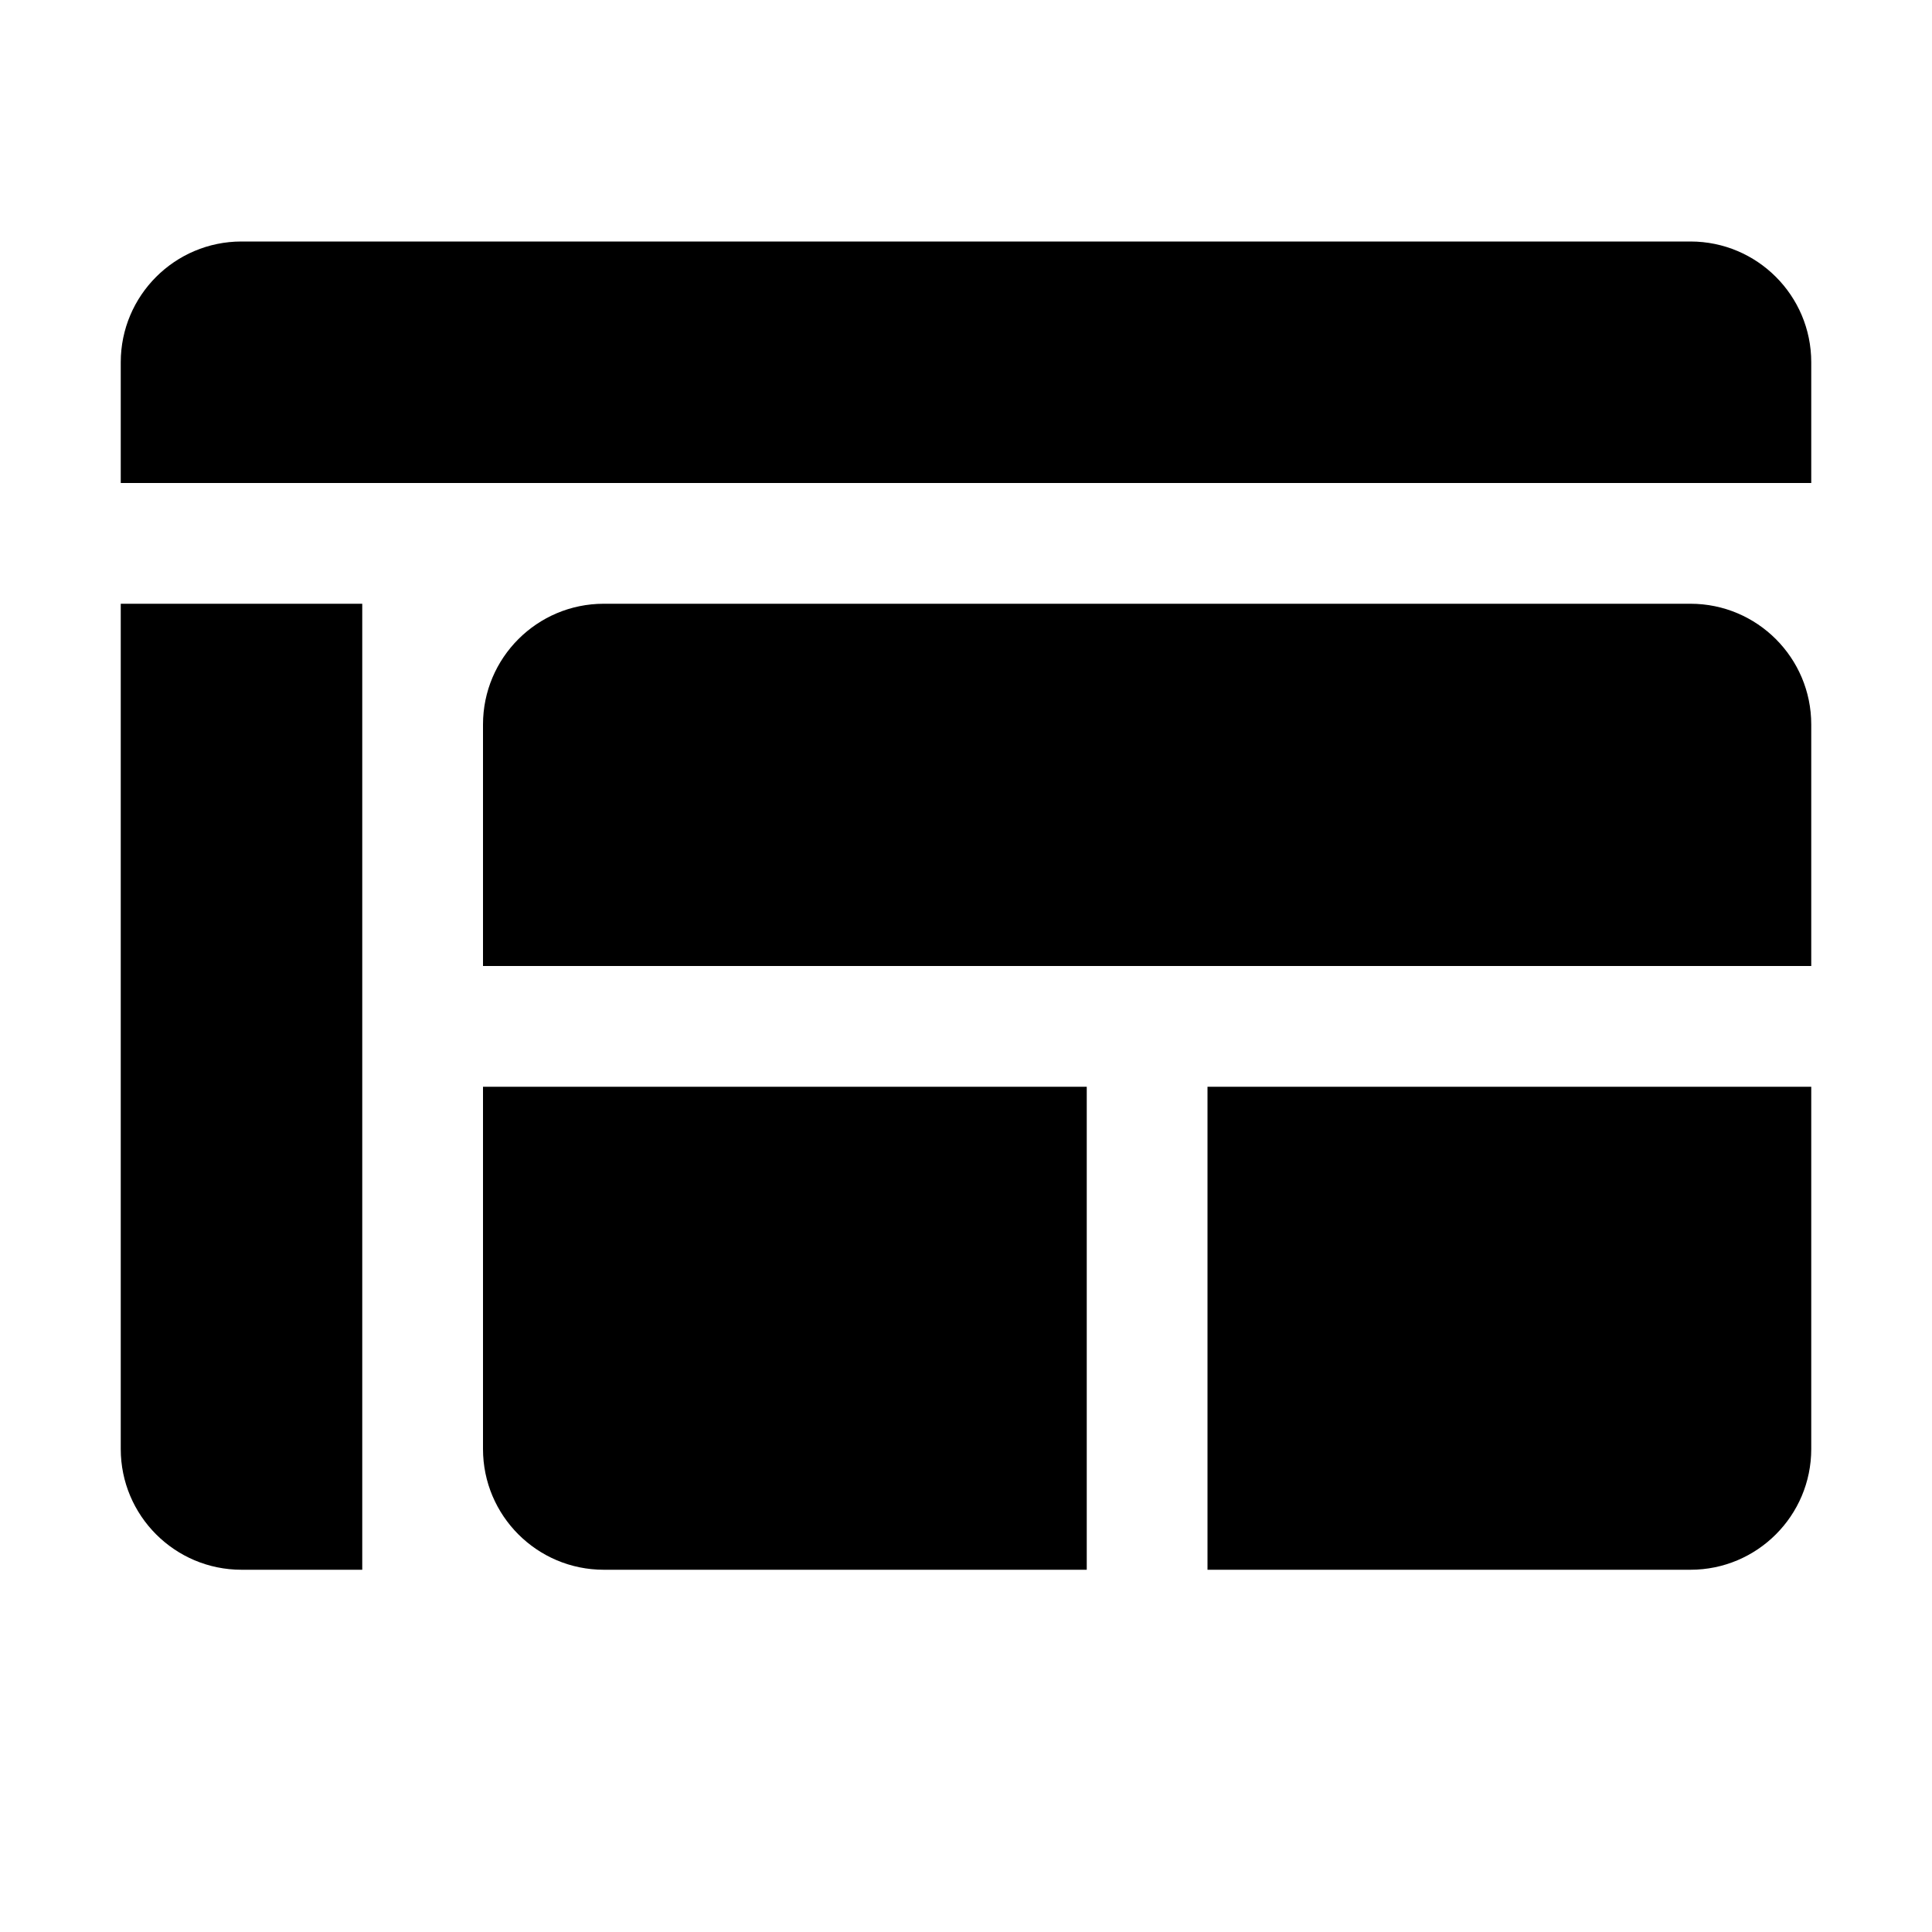
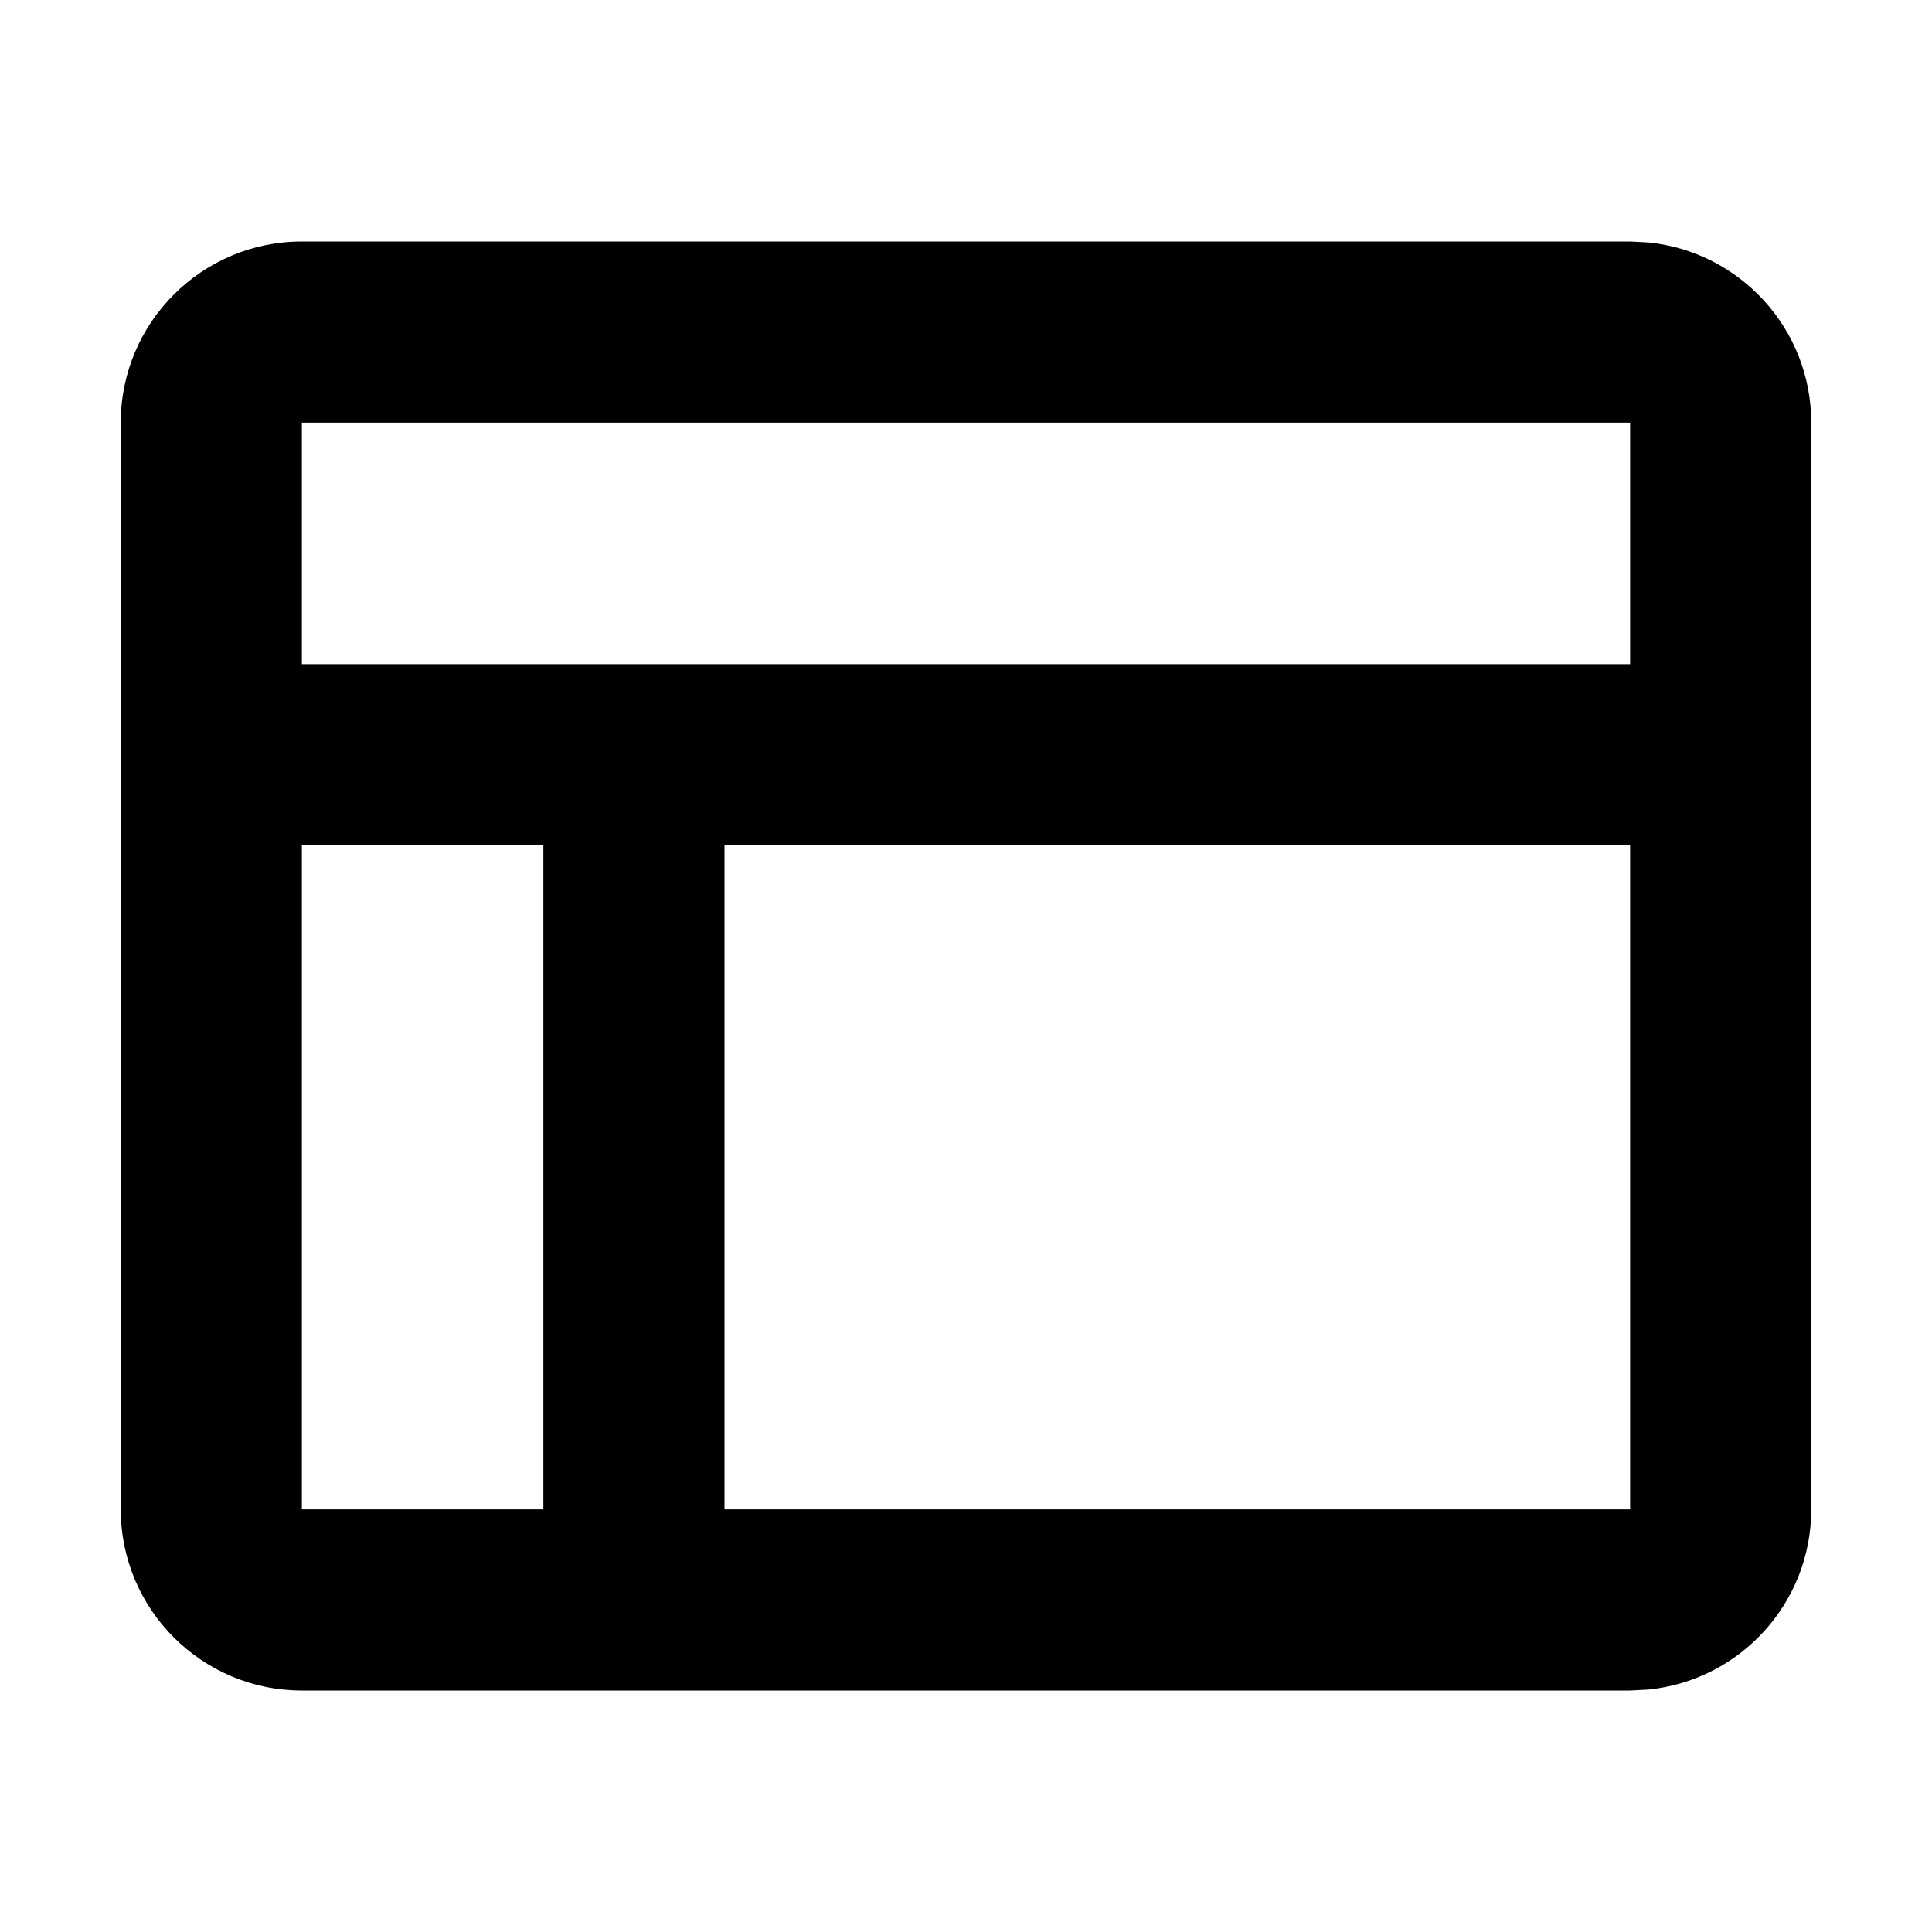
<svg xmlns="http://www.w3.org/2000/svg" viewBox="0 0 16 16" fill="currentcolor">
-   <path d="M1 3C1 2.448 1.448 2 2 2H14C14.552 2 15 2.448 15 3V4H1V3Z" />
-   <path d="M1 5H3V13H2C1.448 13 1 12.552 1 12V5Z" />
-   <path d="M4 6C4 5.448 4.448 5 5 5H14C14.552 5 15 5.448 15 6V8H4V6Z" />
-   <path d="M4 9H9V13H5C4.448 13 4 12.552 4 12V9Z" />
-   <path d="M10 9H15V12C15 12.552 14.552 13 14 13H10V9Z" />
+   <path d="M13.653 2.008C14.41 2.085 15 2.723 15 3.5V12.5C15 13.277 14.41 13.915 13.653 13.992L13.5 14H2.5C1.672 14 1 13.328 1 12.5V3.5C1 2.672 1.672 2 2.5 2H13.5L13.653 2.008ZM6 12.5H13.5V7H6V12.5ZM2.5 12.5H4.5V7H2.5V12.5ZM2.5 5.5H13.5V3.5H2.5V5.5Z" />
</svg>
